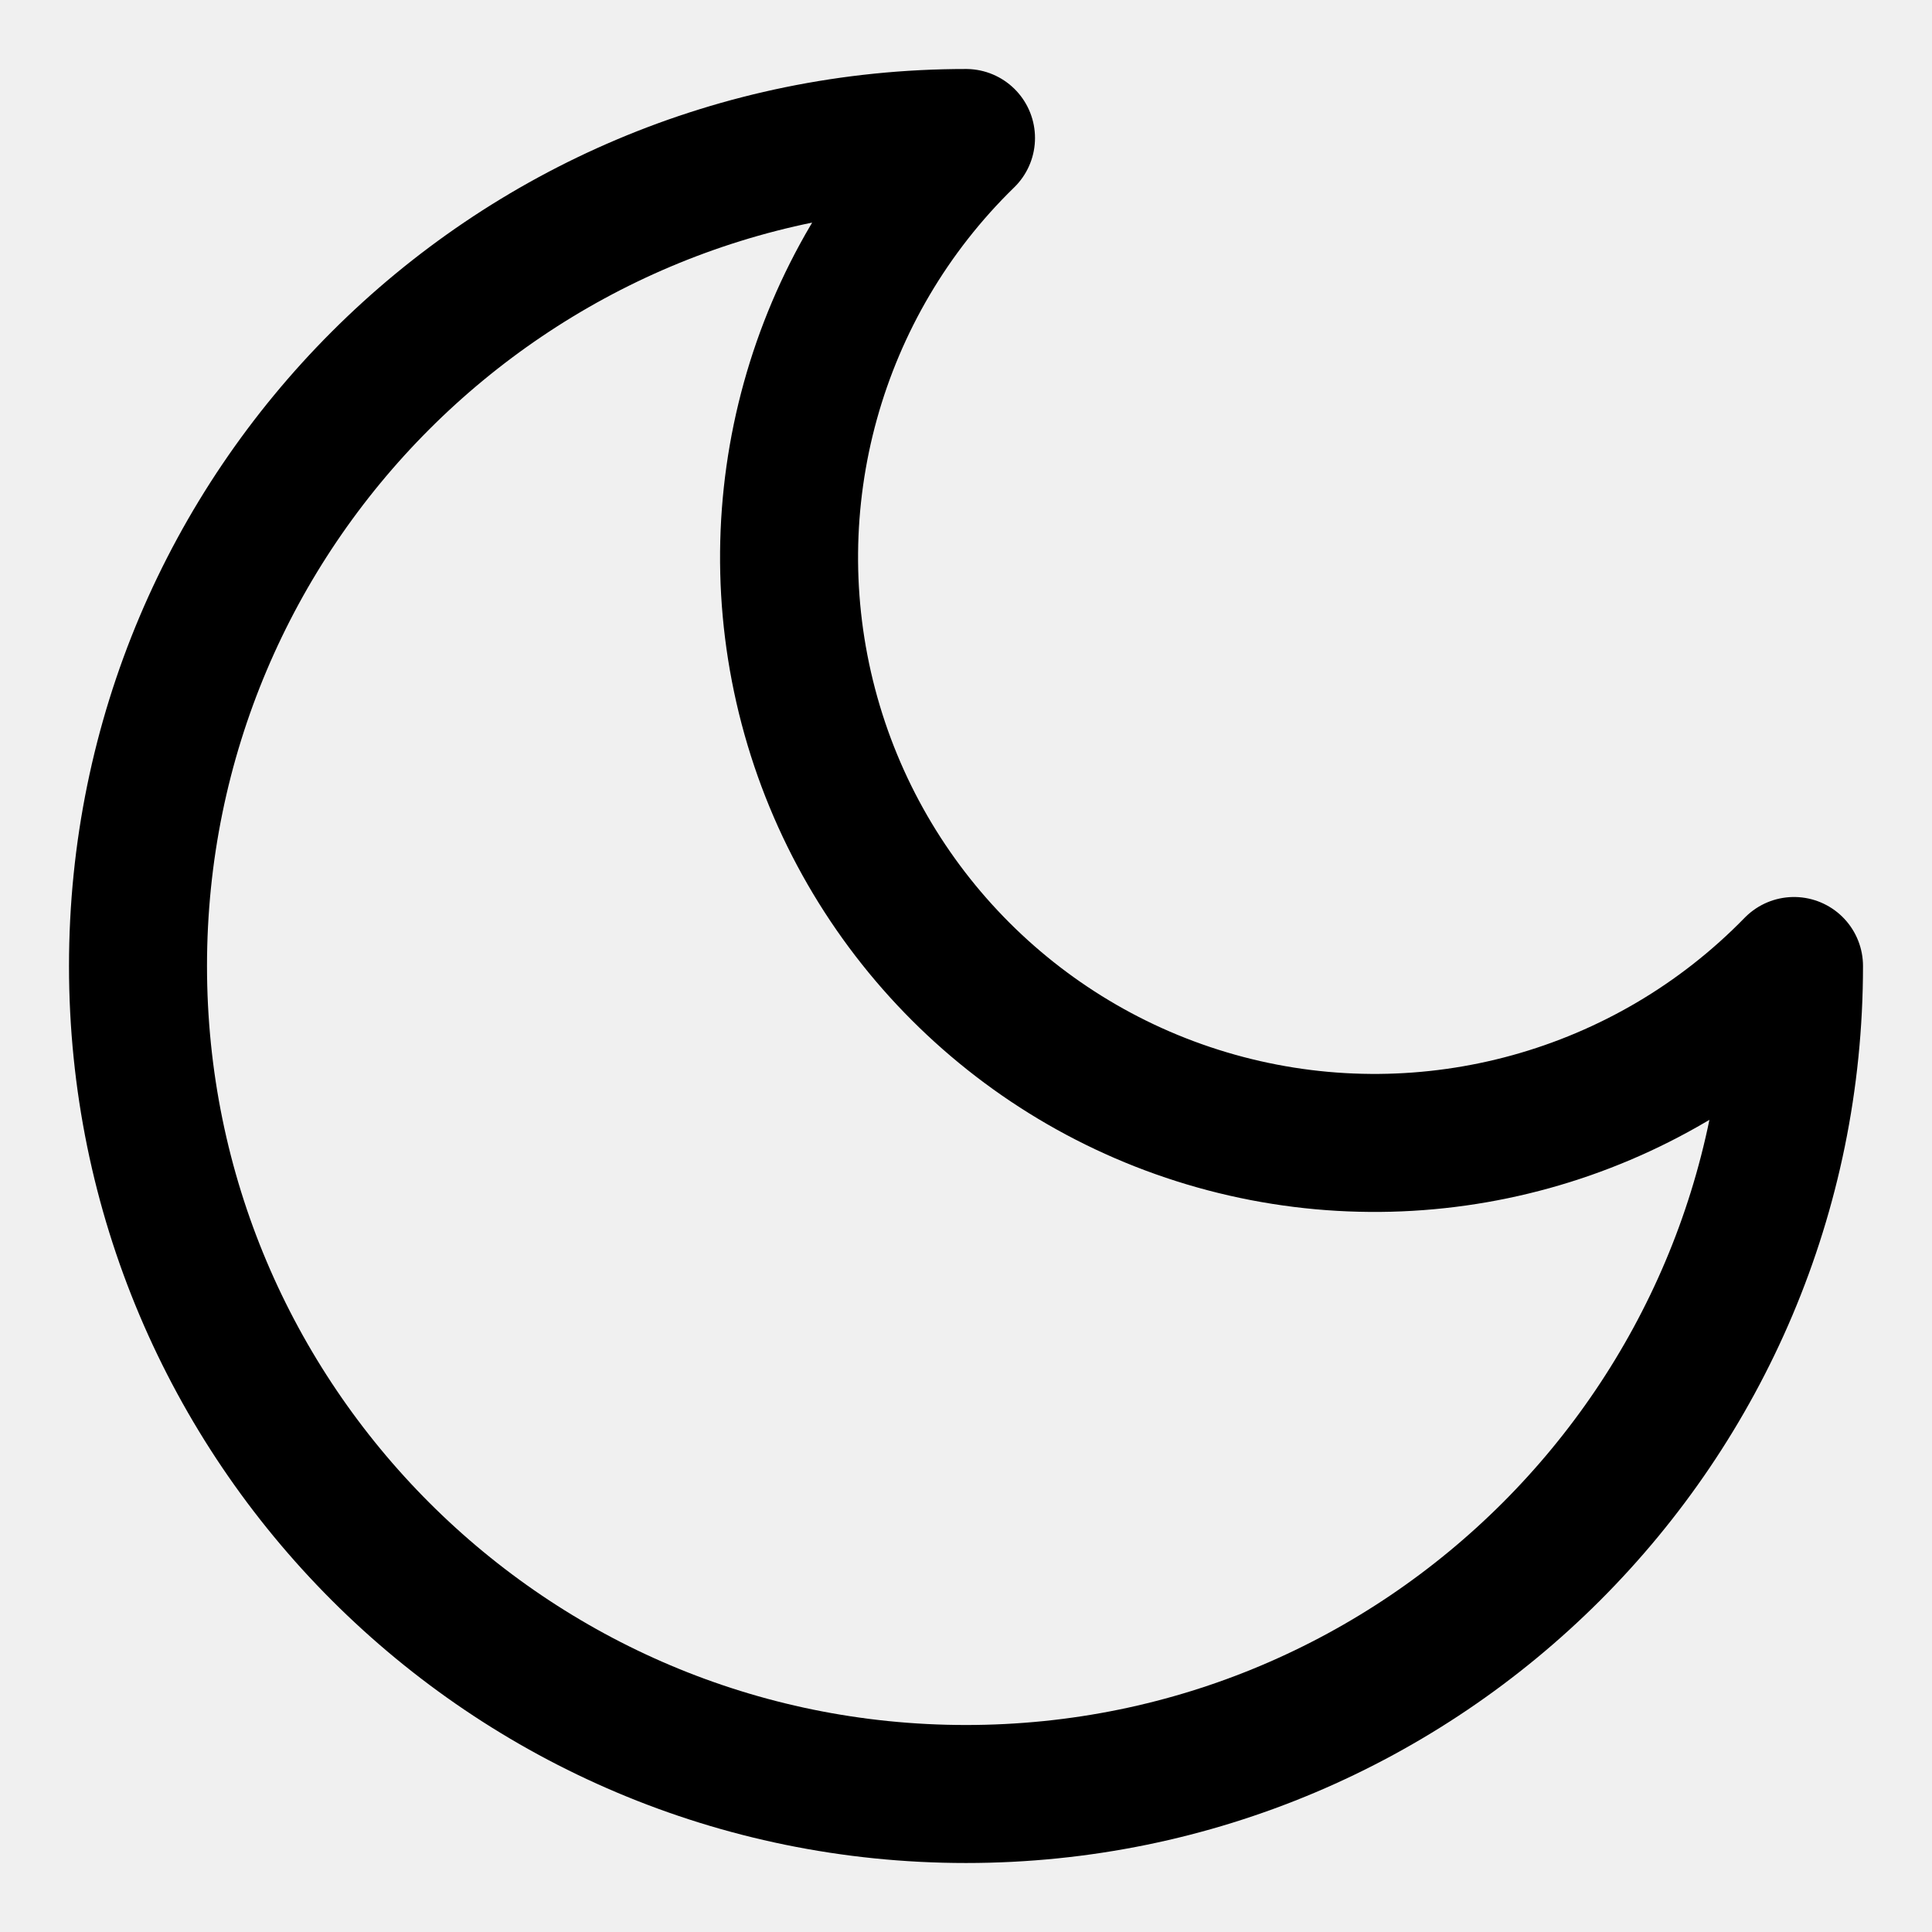
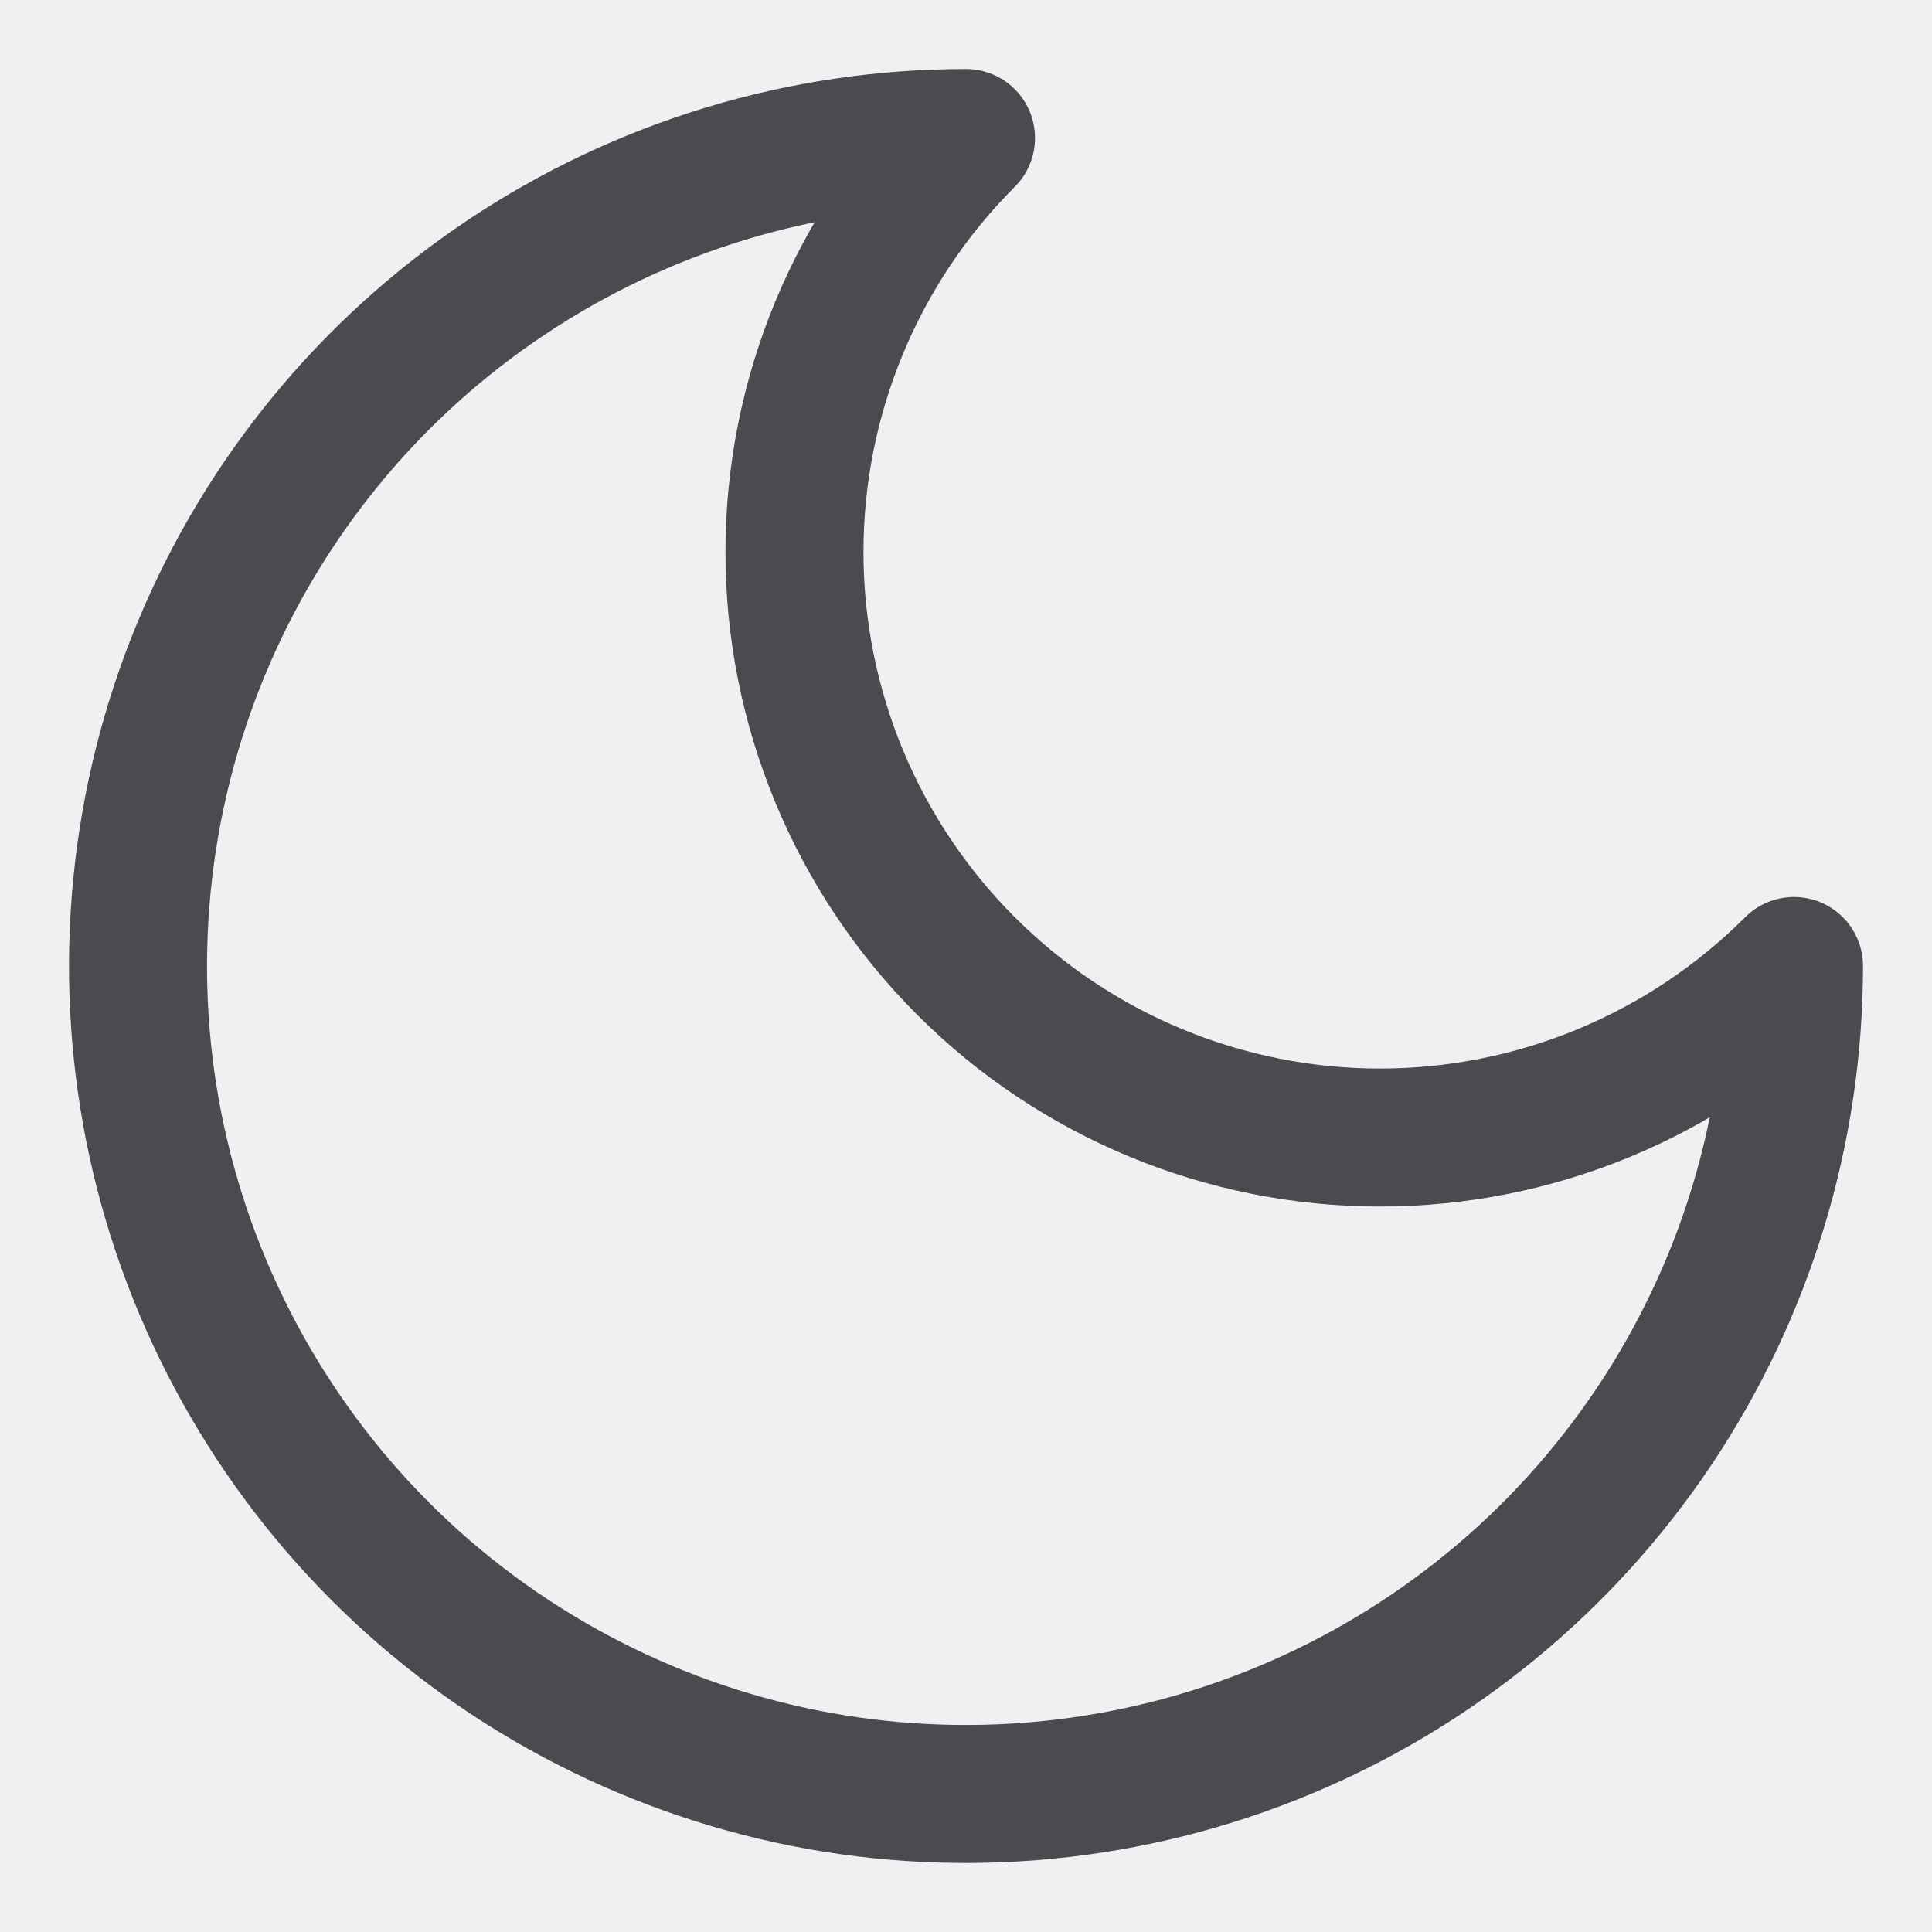
- <svg xmlns="http://www.w3.org/2000/svg" width="14" height="14" fill="none">
-   <g clip-path="url(#a)">
-     <path d="M7 1a4.243 4.243 0 1 0 6 6 6 6 0 1 1-6-6Z" stroke="currentColor" stroke-linecap="round" stroke-linejoin="round" />
+ <svg xmlns="http://www.w3.org/2000/svg" preserveAspectRatio="none" overflow="visible" style="display: block;" width="14" height="14" viewBox="0 0 14 14" fill="none">
+   <g id="generic-line-icons" clip-path="url(#clip0_0_19)">
+     <path id="Vector" d="M7 1C6.204 1.796 5.757 2.875 5.757 4C5.757 5.125 6.204 6.204 7 7C7.796 7.796 8.875 8.243 10 8.243C11.125 8.243 12.204 7.796 13 7C13 8.187 12.648 9.347 11.989 10.333C11.329 11.32 10.393 12.089 9.296 12.543C8.2 12.997 6.993 13.116 5.829 12.885C4.666 12.653 3.596 12.082 2.757 11.243C1.918 10.403 1.347 9.334 1.115 8.171C0.884 7.007 1.003 5.8 1.457 4.704C1.911 3.608 2.68 2.67 3.667 2.011C4.653 1.352 5.813 1 7 1Z" stroke-linecap="round" stroke-linejoin="round" stroke="#494B50" />
  </g>
  <defs>
-     <clipPath id="a">
-       <path fill="#fff" d="M0 0h14v14H0z" />
+     <clipPath id="clip0_0_19">
+       <rect width="14" height="14" fill="white" />
    </clipPath>
  </defs>
</svg>
